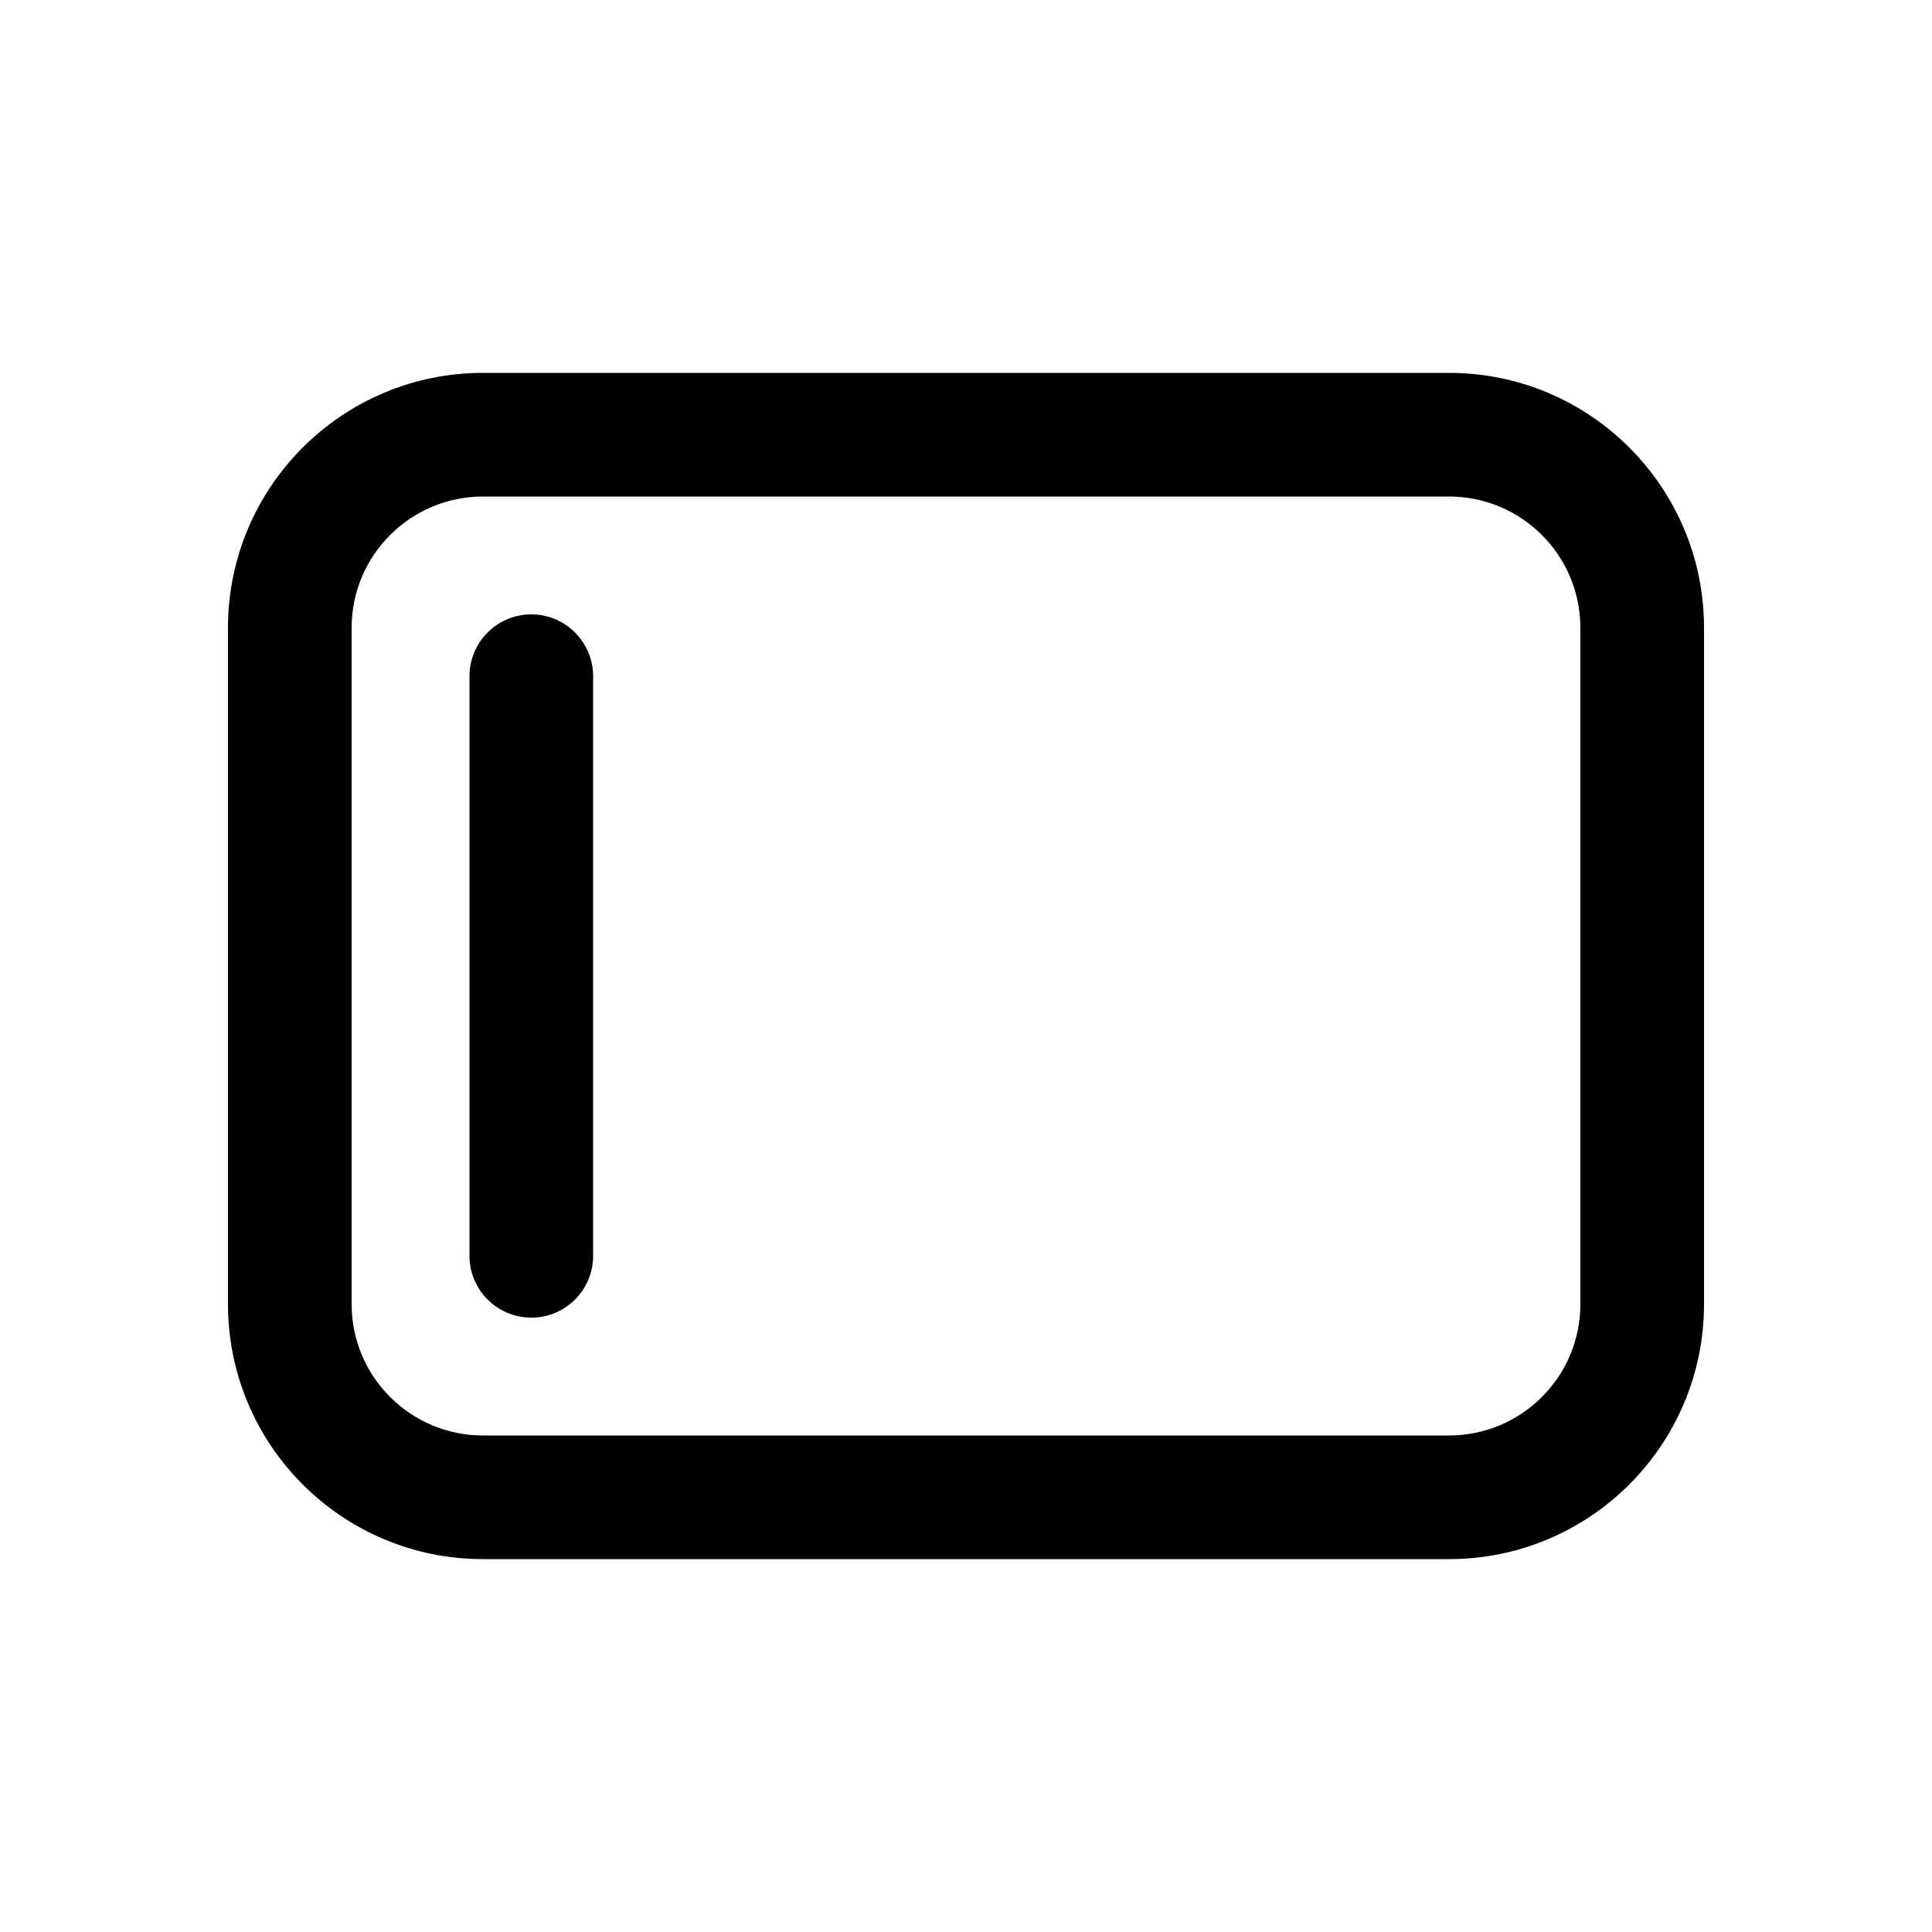
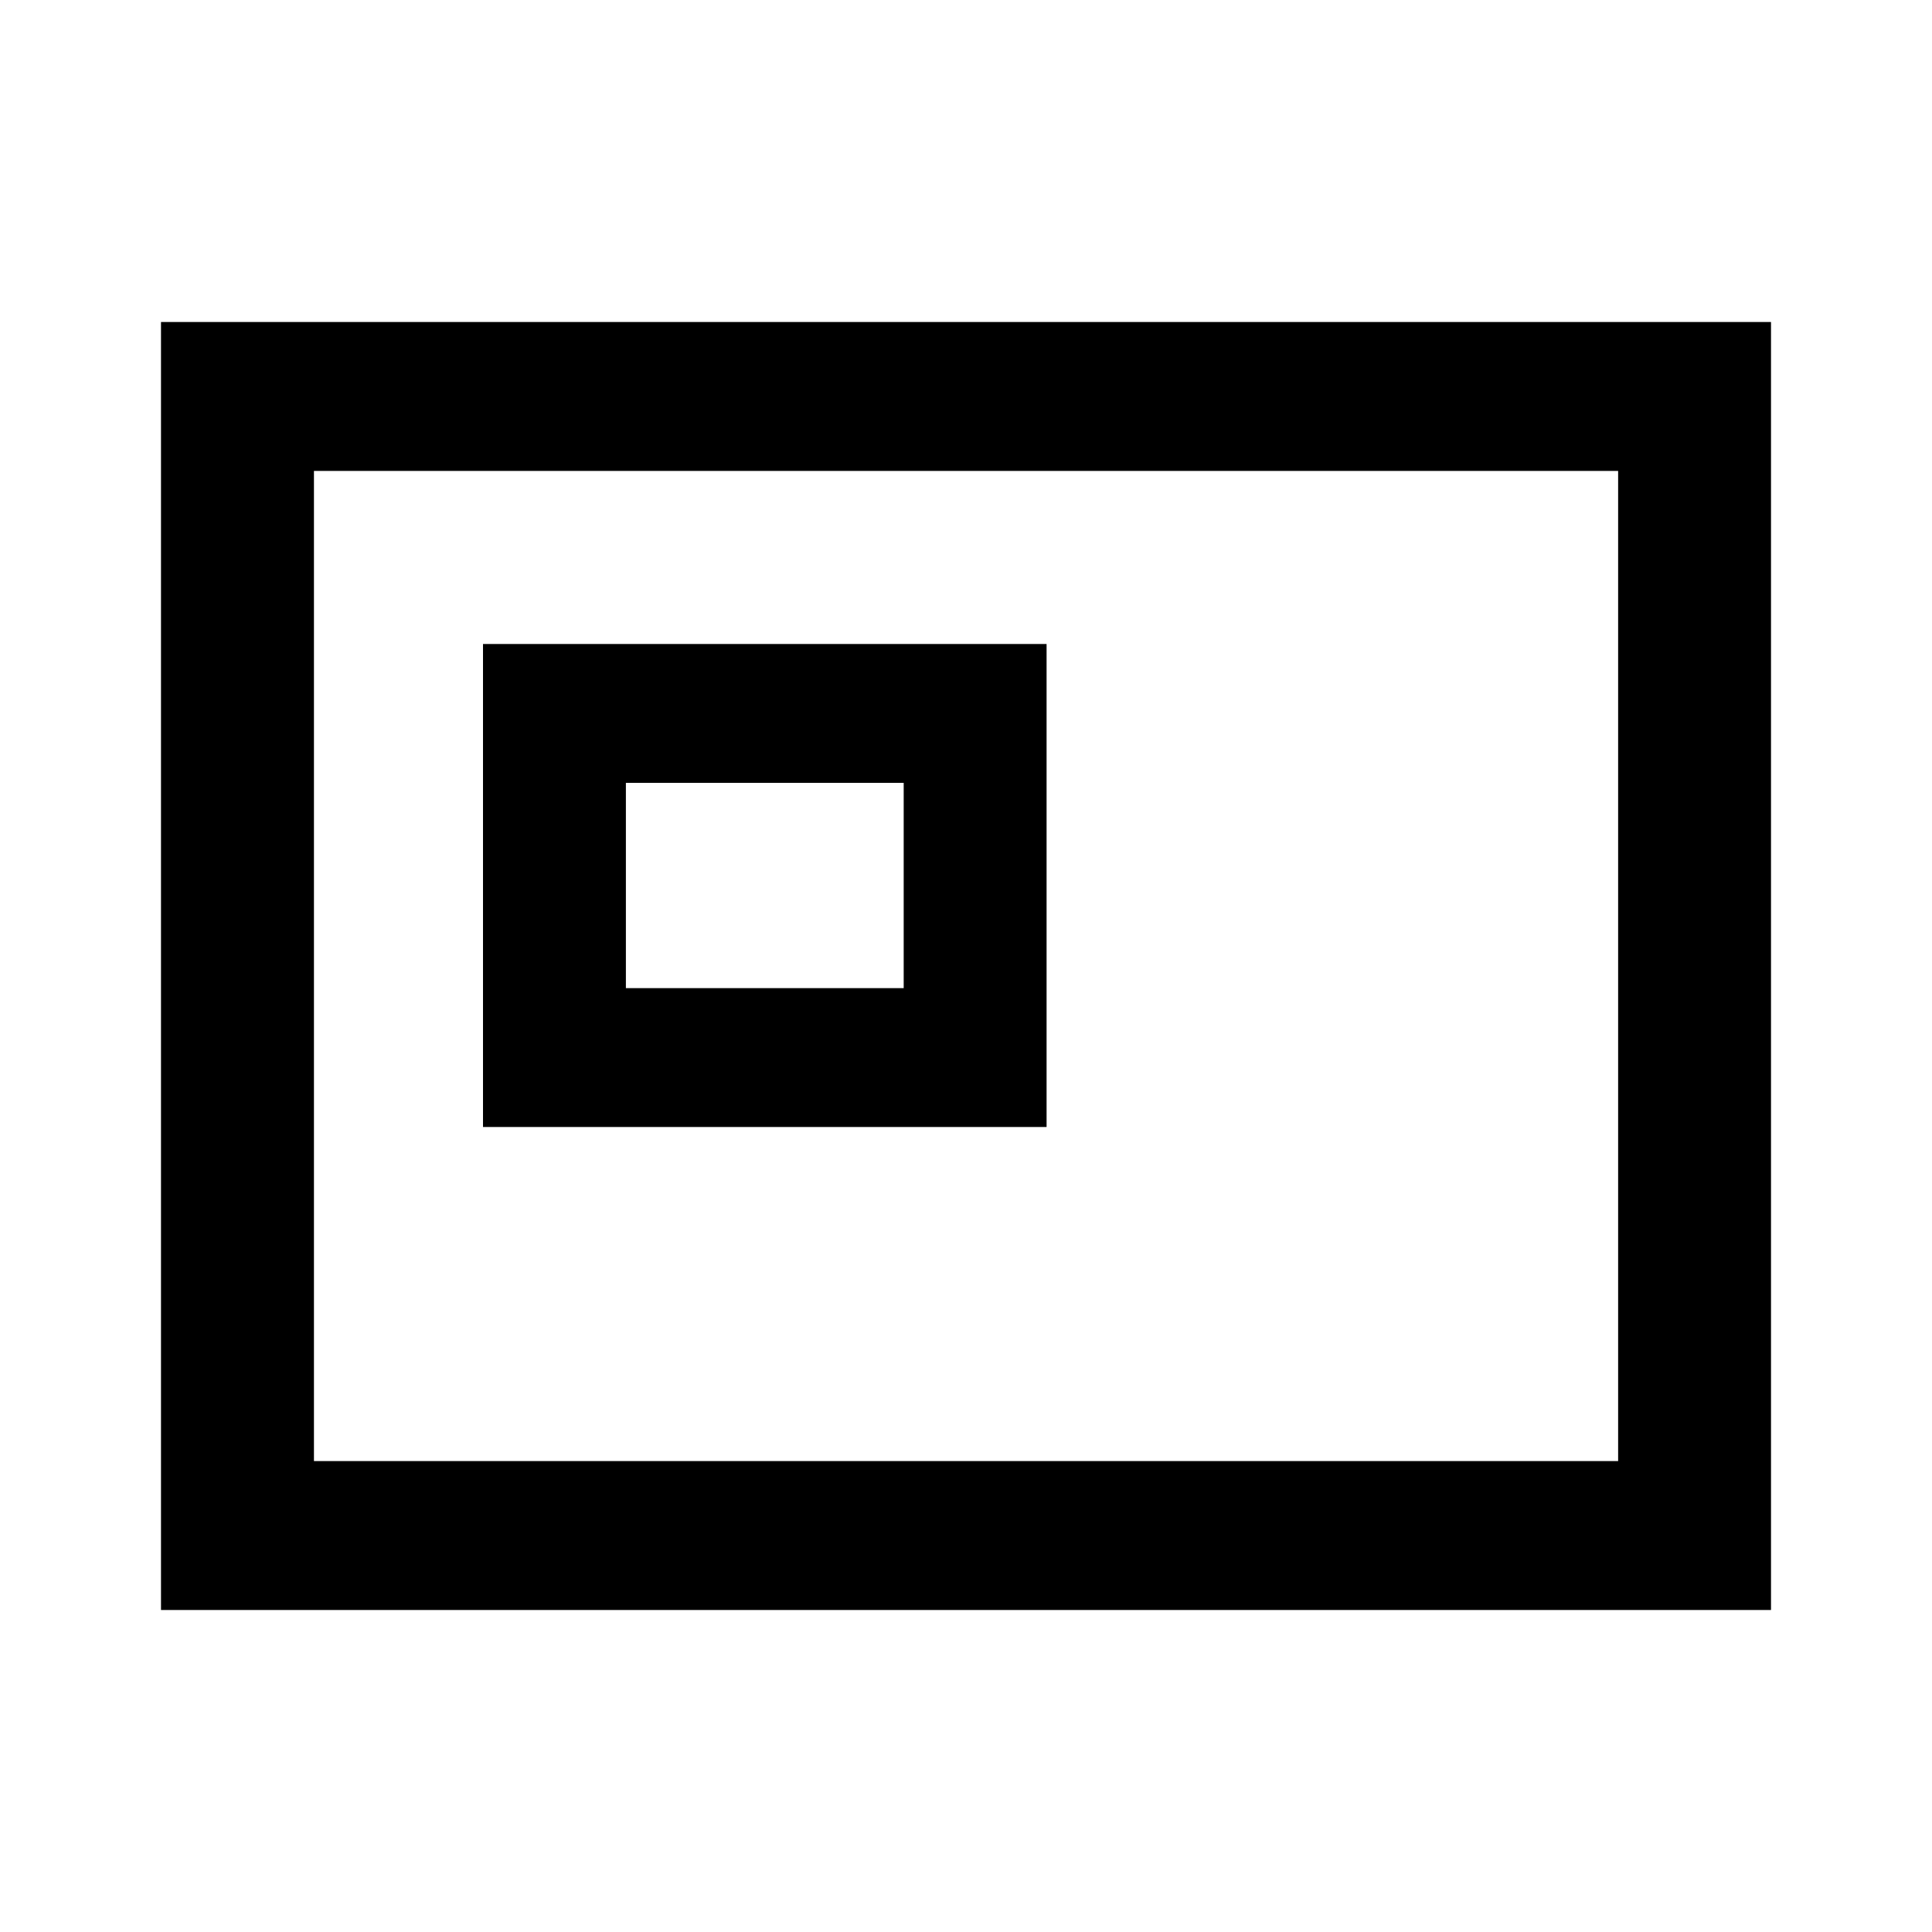
- <svg xmlns="http://www.w3.org/2000/svg" width="20" height="20" viewBox="0 0 20 20" fill="none">
-   <path d="M5.5 6.36C5.853 6.36 6.14 6.647 6.14 7V13C6.14 13.354 5.853 13.64 5.5 13.64C5.147 13.64 4.86 13.354 4.86 13V7C4.86 6.647 5.147 6.36 5.5 6.36Z" fill="currentColor" />
-   <path fill-rule="evenodd" clip-rule="evenodd" d="M15 3.86C16.458 3.86 17.64 5.042 17.64 6.5V13.5C17.64 14.958 16.458 16.14 15 16.14H5C3.542 16.14 2.36 14.958 2.36 13.5V6.5C2.36 5.042 3.542 3.86 5 3.86H15ZM5 5.14C4.249 5.14 3.64 5.749 3.64 6.5V13.5C3.64 14.251 4.249 14.86 5 14.86H15C15.751 14.86 16.36 14.251 16.36 13.5V6.5C16.36 5.749 15.751 5.14 15 5.14H5Z" fill="currentColor" />
+ <svg xmlns="http://www.w3.org/2000/svg" class="uf-icon" width="20" height="20" viewBox="0 0 24 24" fill="none" style="width:20px;height:20px" data-icon="layout-sidebar-left" data-iconset="iconoteka" data-icon-source="picture_in_picture_top_left/stroke" aria-hidden="true">
+   <path d="M20.101 18.15V5.85H3.9V18.15H20.101ZM22 20H2V4H22V20ZM13.001 14H6V8H13.001V14ZM11.226 12.275V9.725H7.775V12.275H11.226Z" fill="currentColor" fill-rule="evenodd" clip-rule="evenodd" />
</svg>
